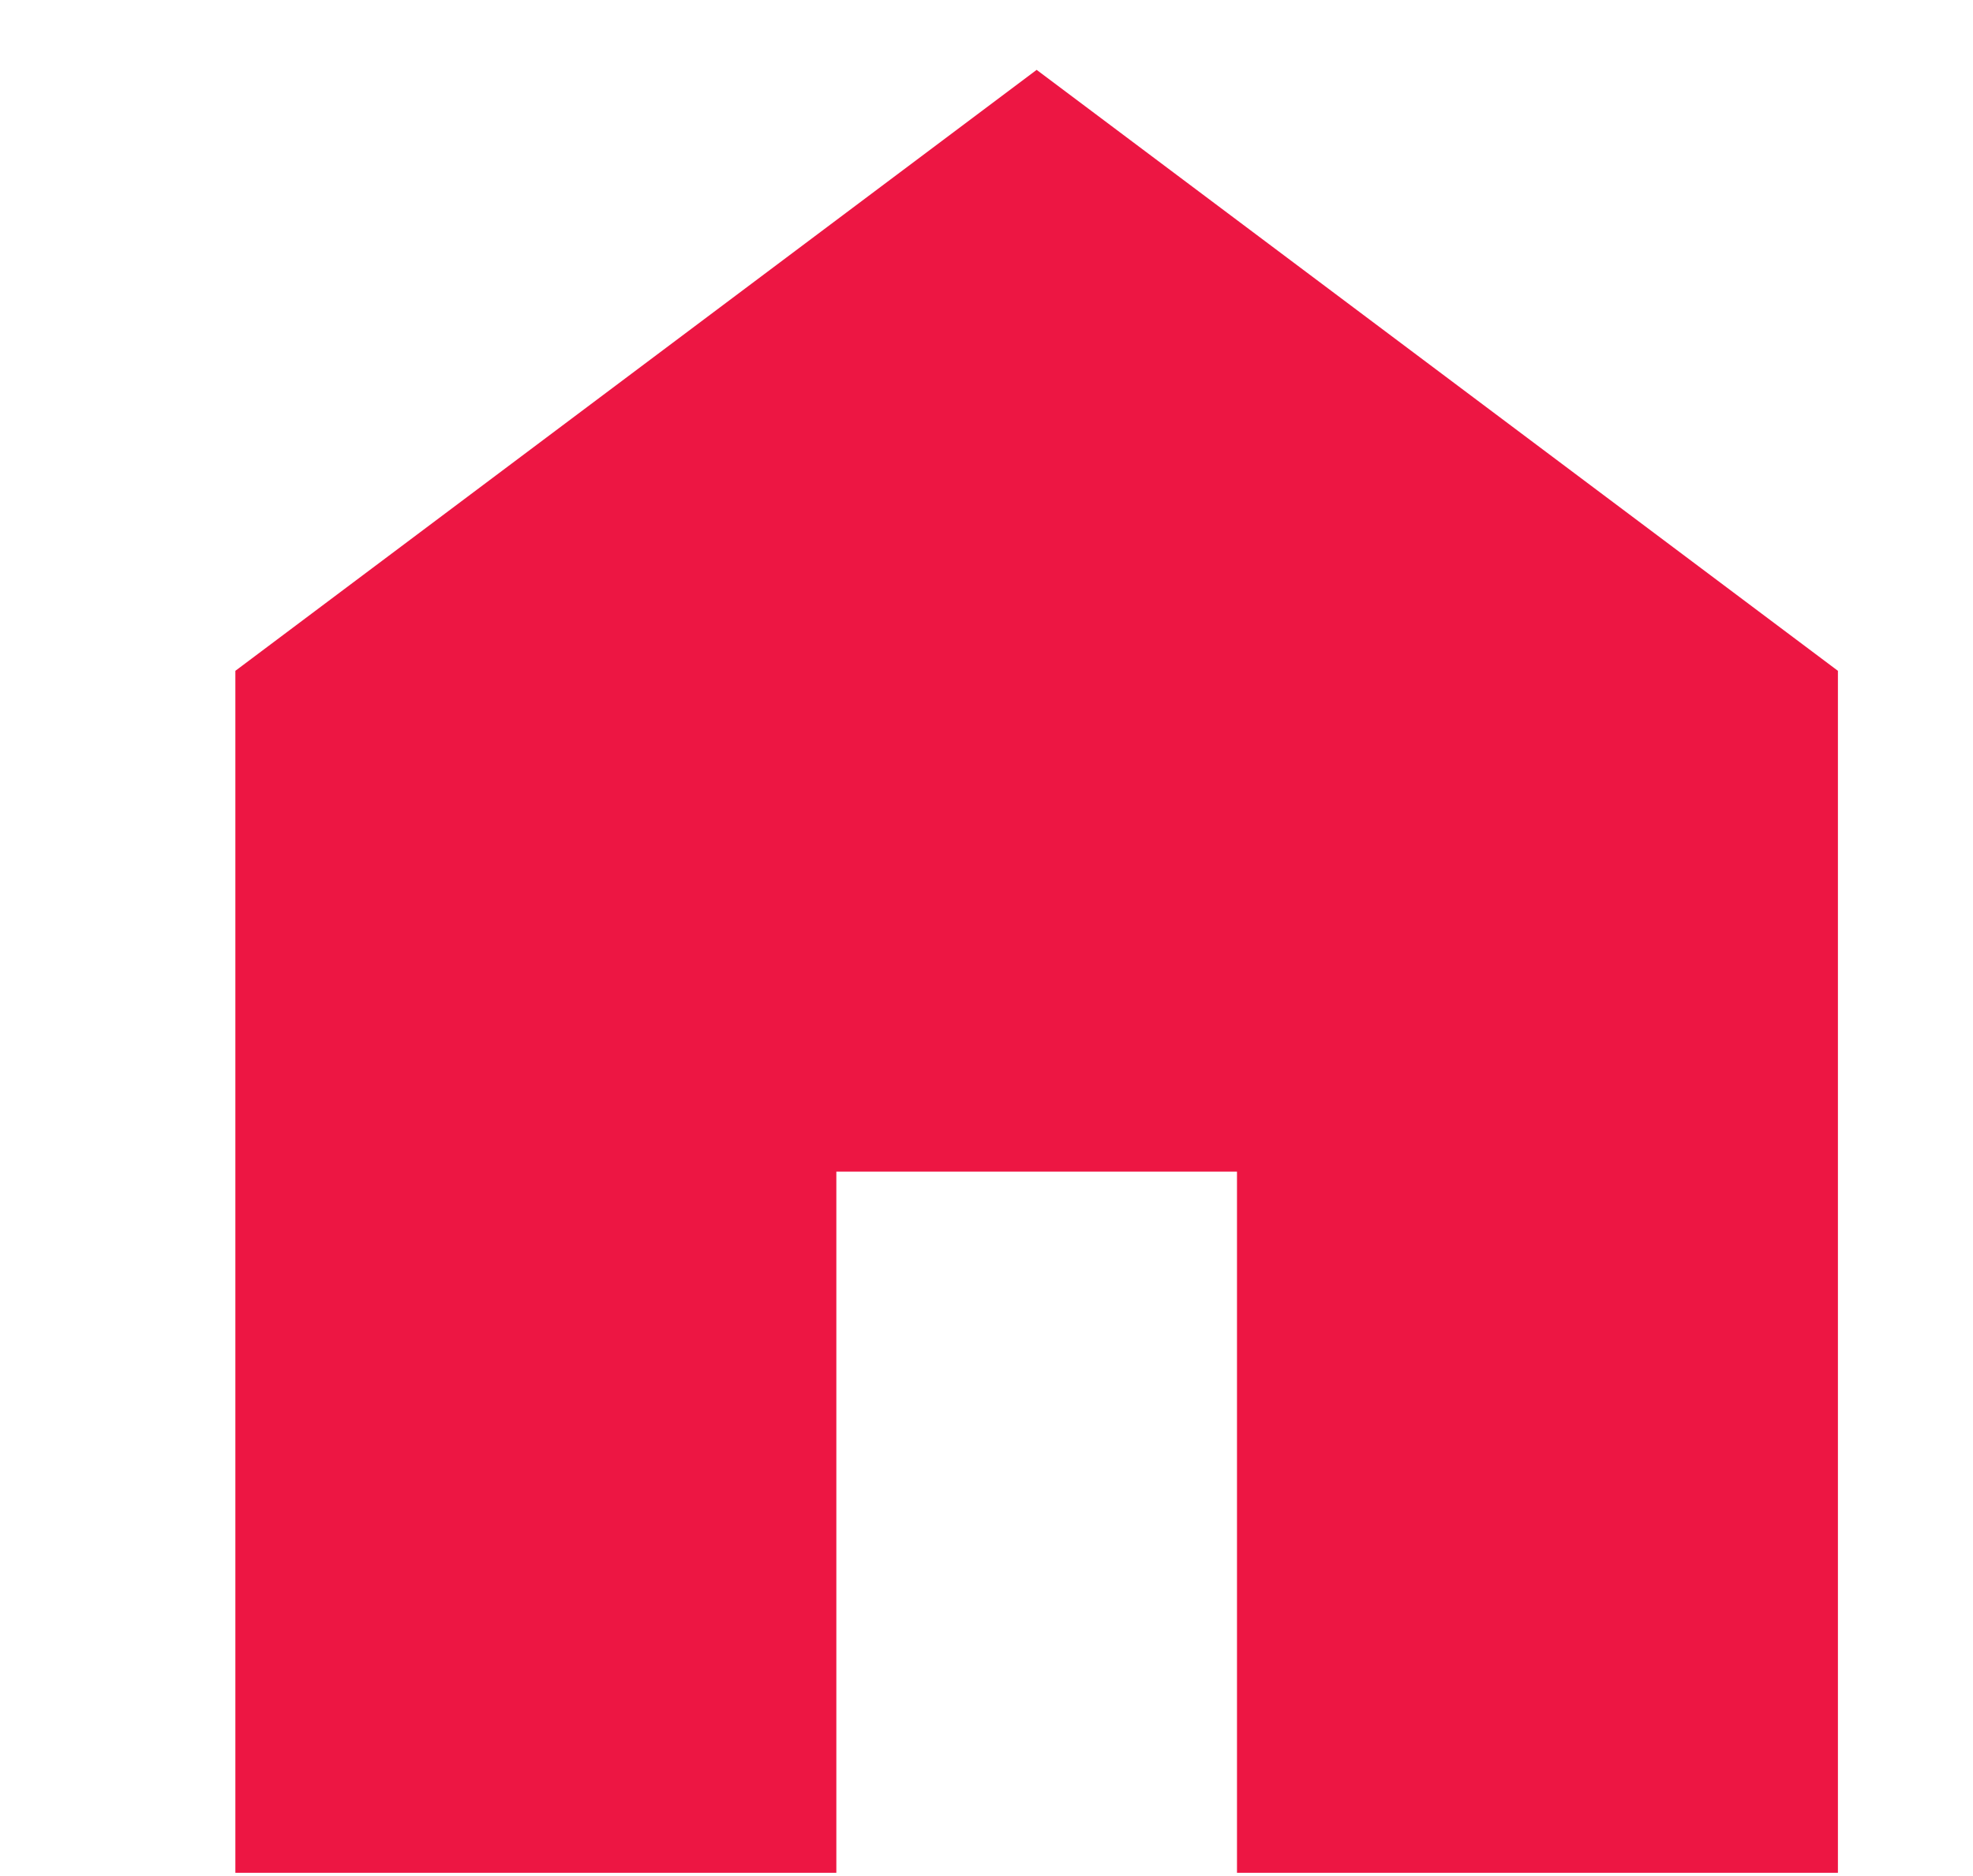
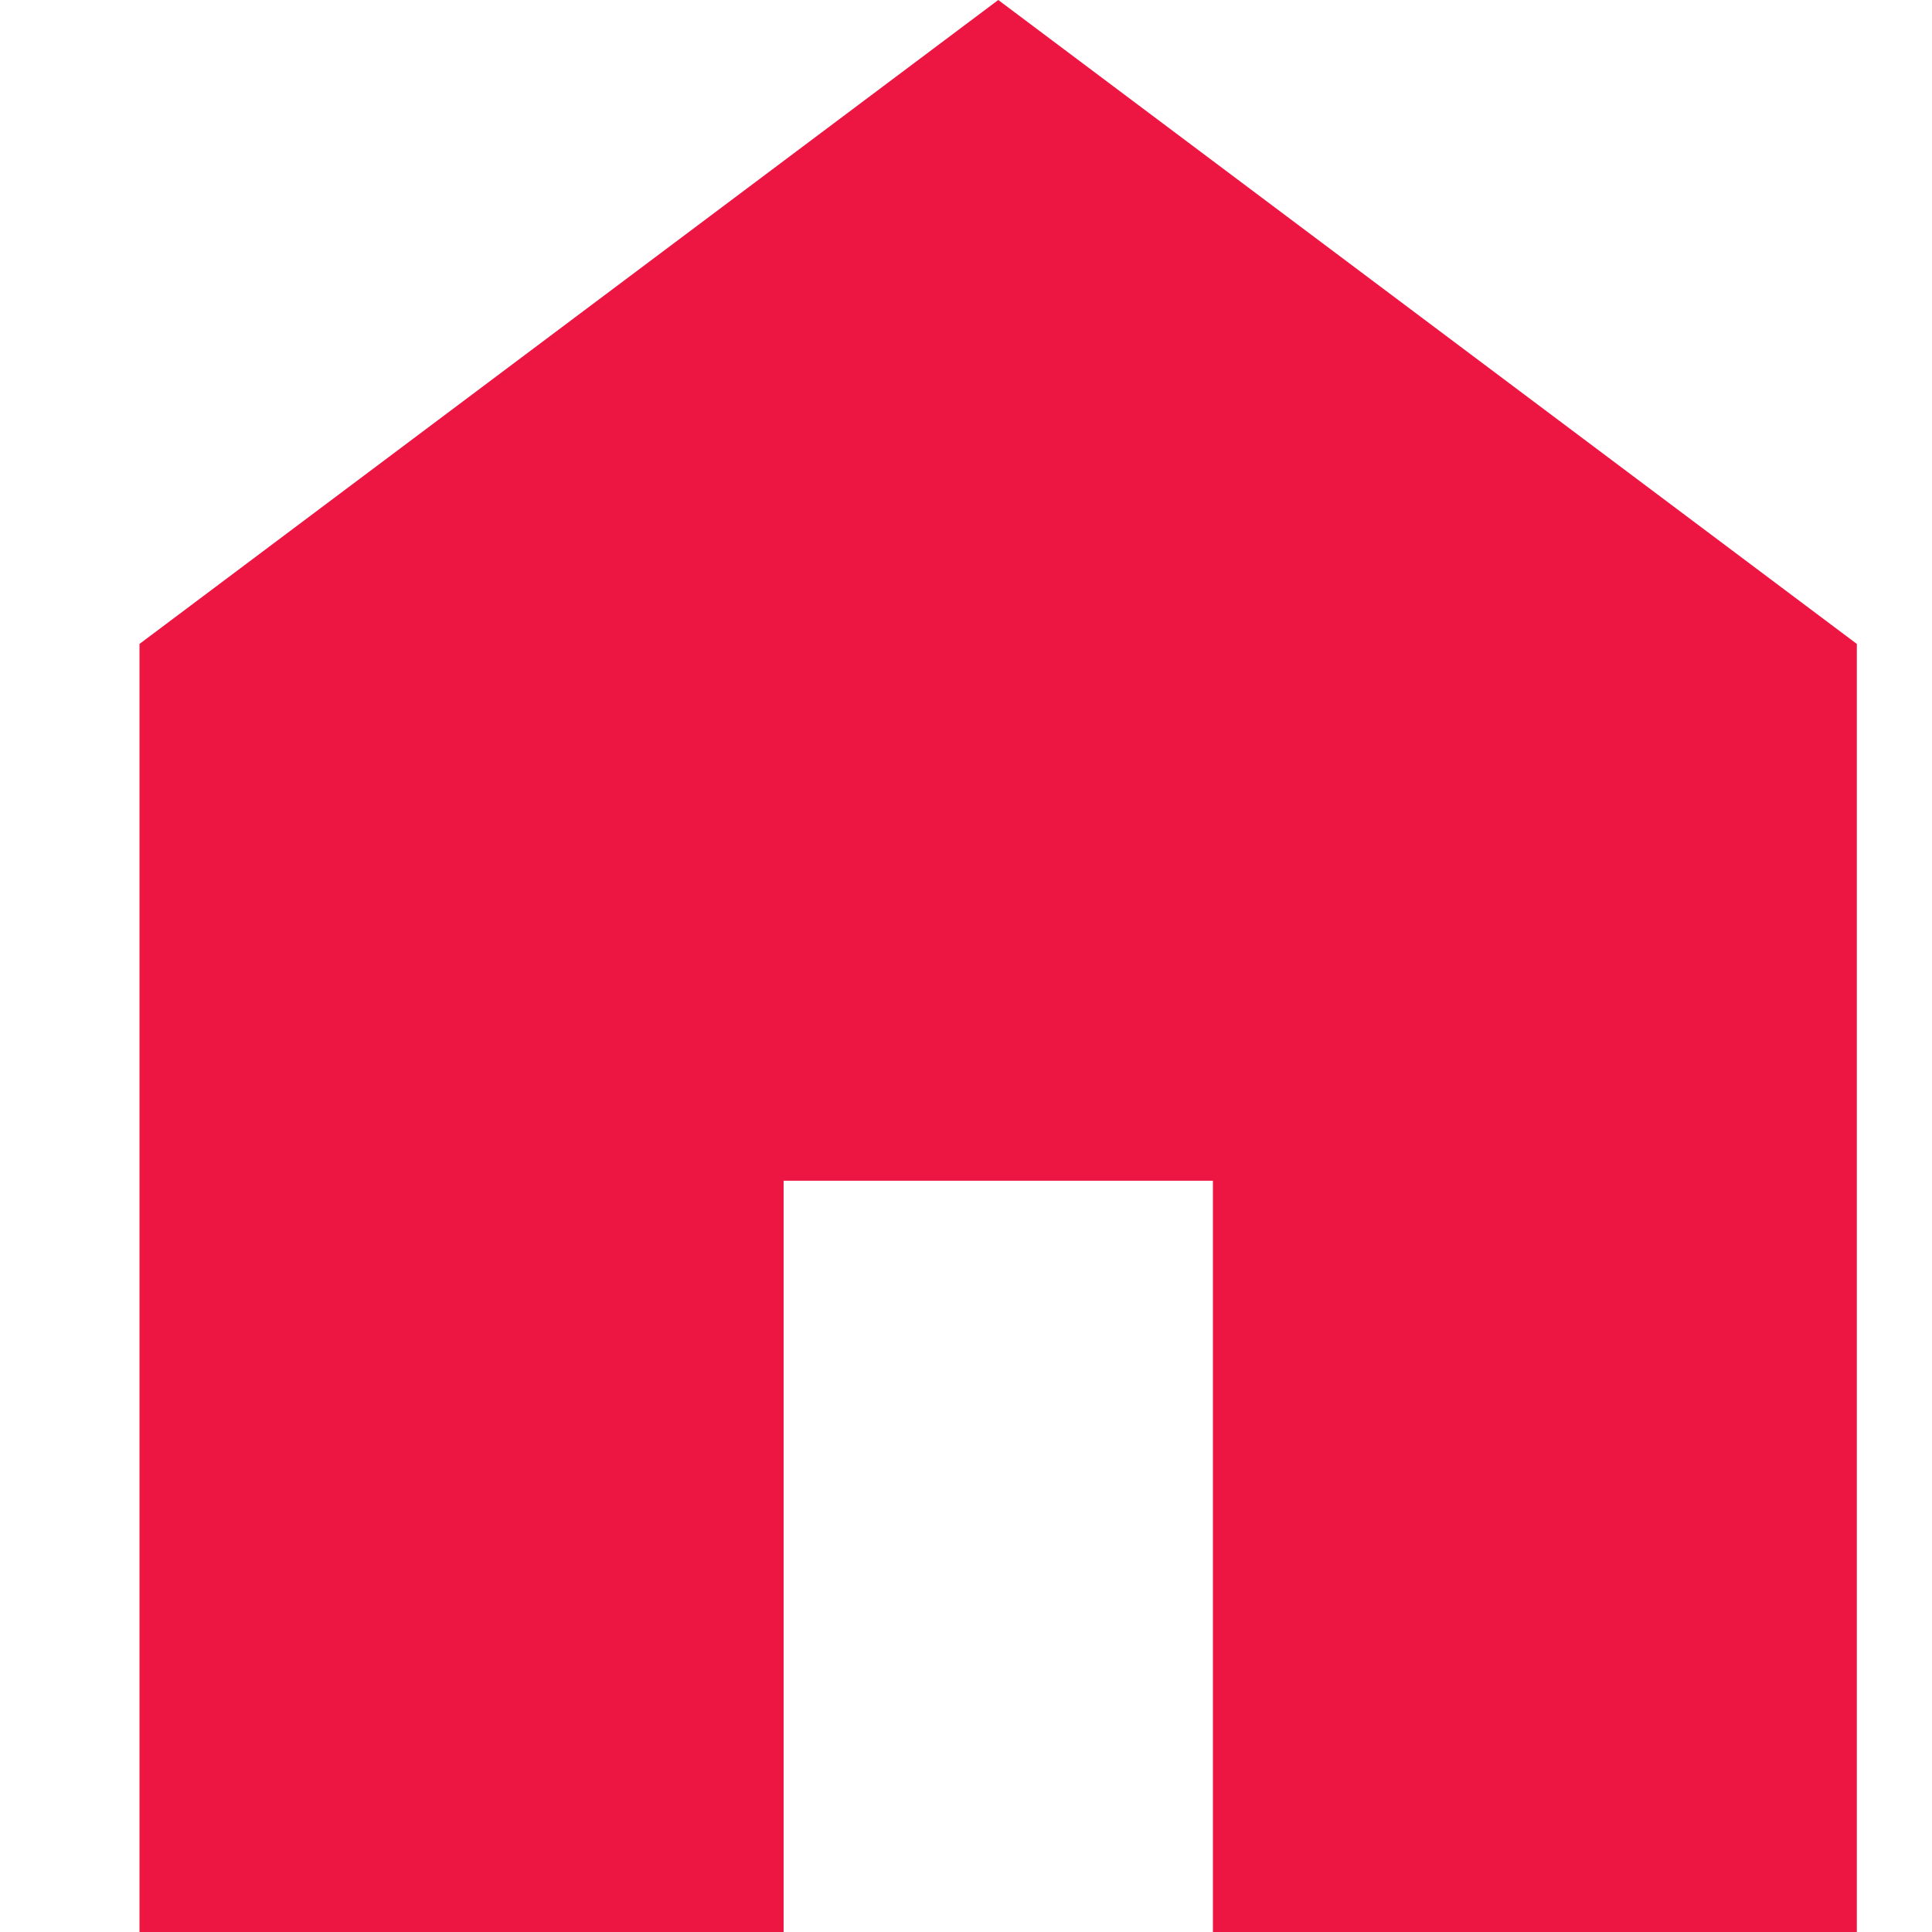
- <svg xmlns="http://www.w3.org/2000/svg" id="_レイヤー_6" data-name="レイヤー 6" viewBox="0 0 437.75 416.06">
+ <svg xmlns="http://www.w3.org/2000/svg" id="_レイヤー_1" data-name="レイヤー 1" viewBox="0 0 99.73 99.73">
  <defs>
    <style>
      .cls-1 {
        fill: #ed1643;
      }
    </style>
  </defs>
-   <path class="cls-1" d="m52.22,415.5V148.83L230,15.5l177.78,133.33v266.67h-133.33v-155.56h-88.89v155.56H52.22Z" />
+   <path class="cls-1" d="m7.2,99.73V33.24L51.53,0l44.32,33.24v66.49h-33.24v-38.78h-22.16v38.78H7.2Z" />
</svg>
